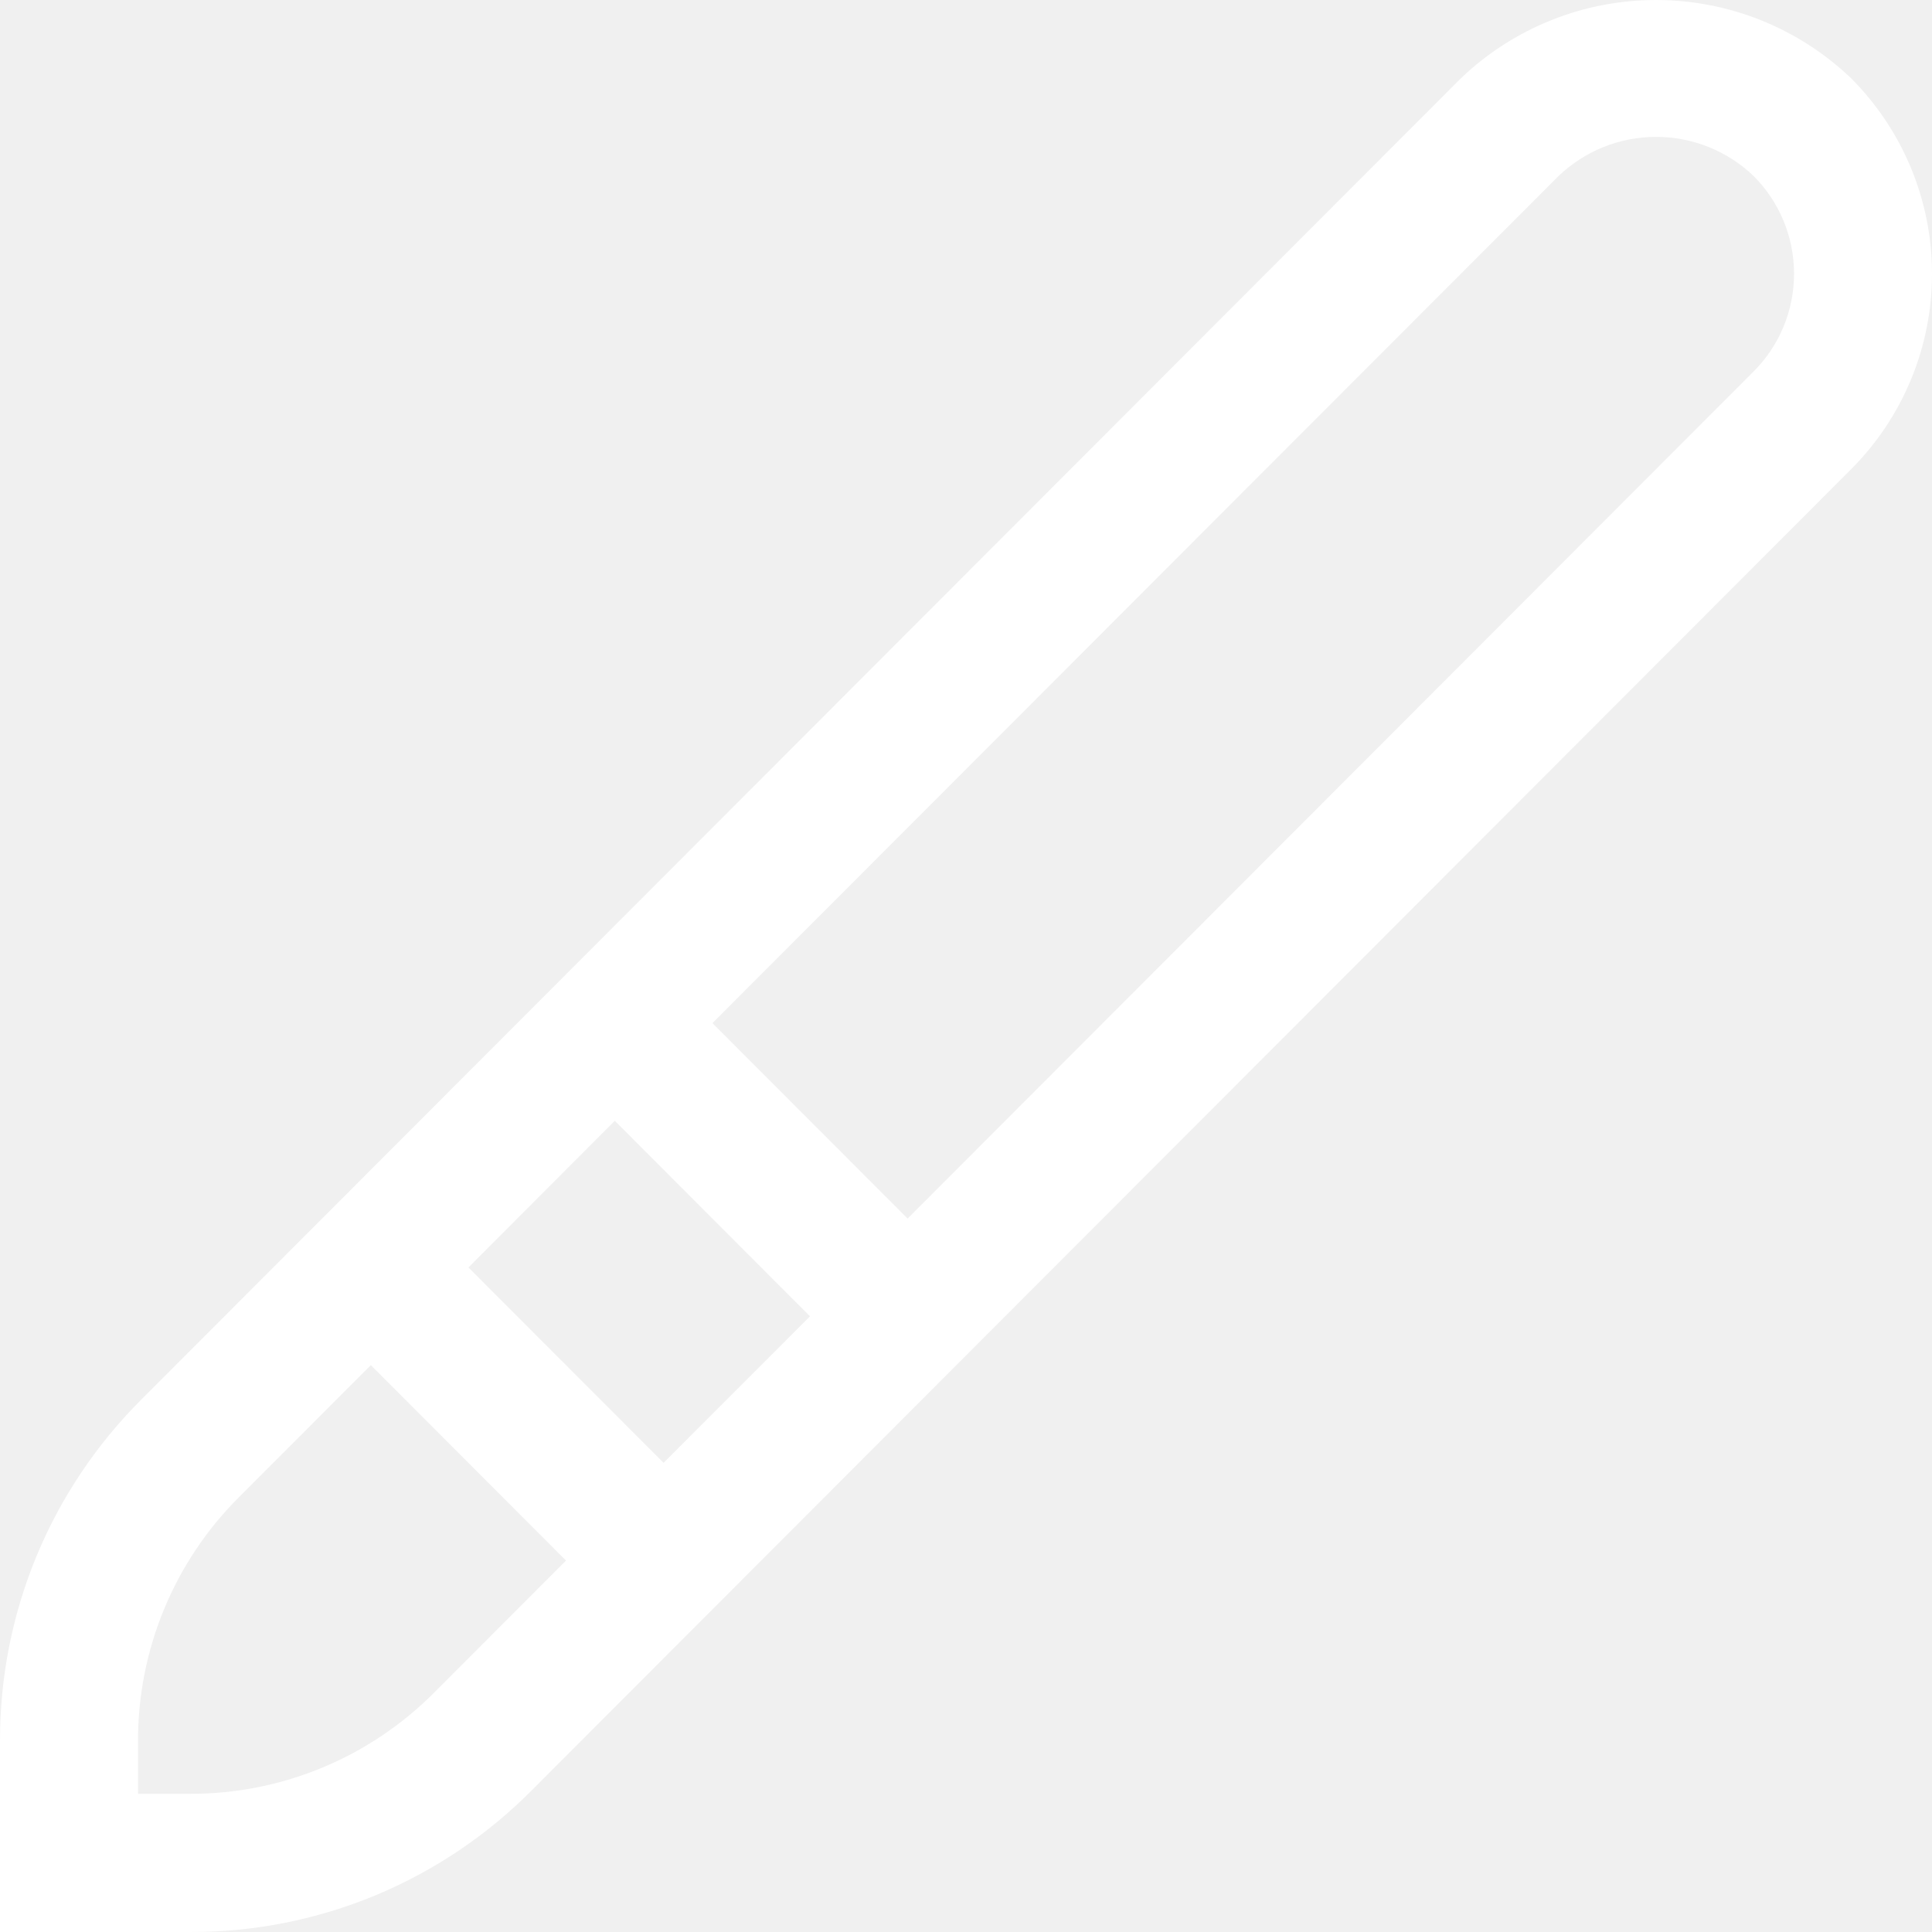
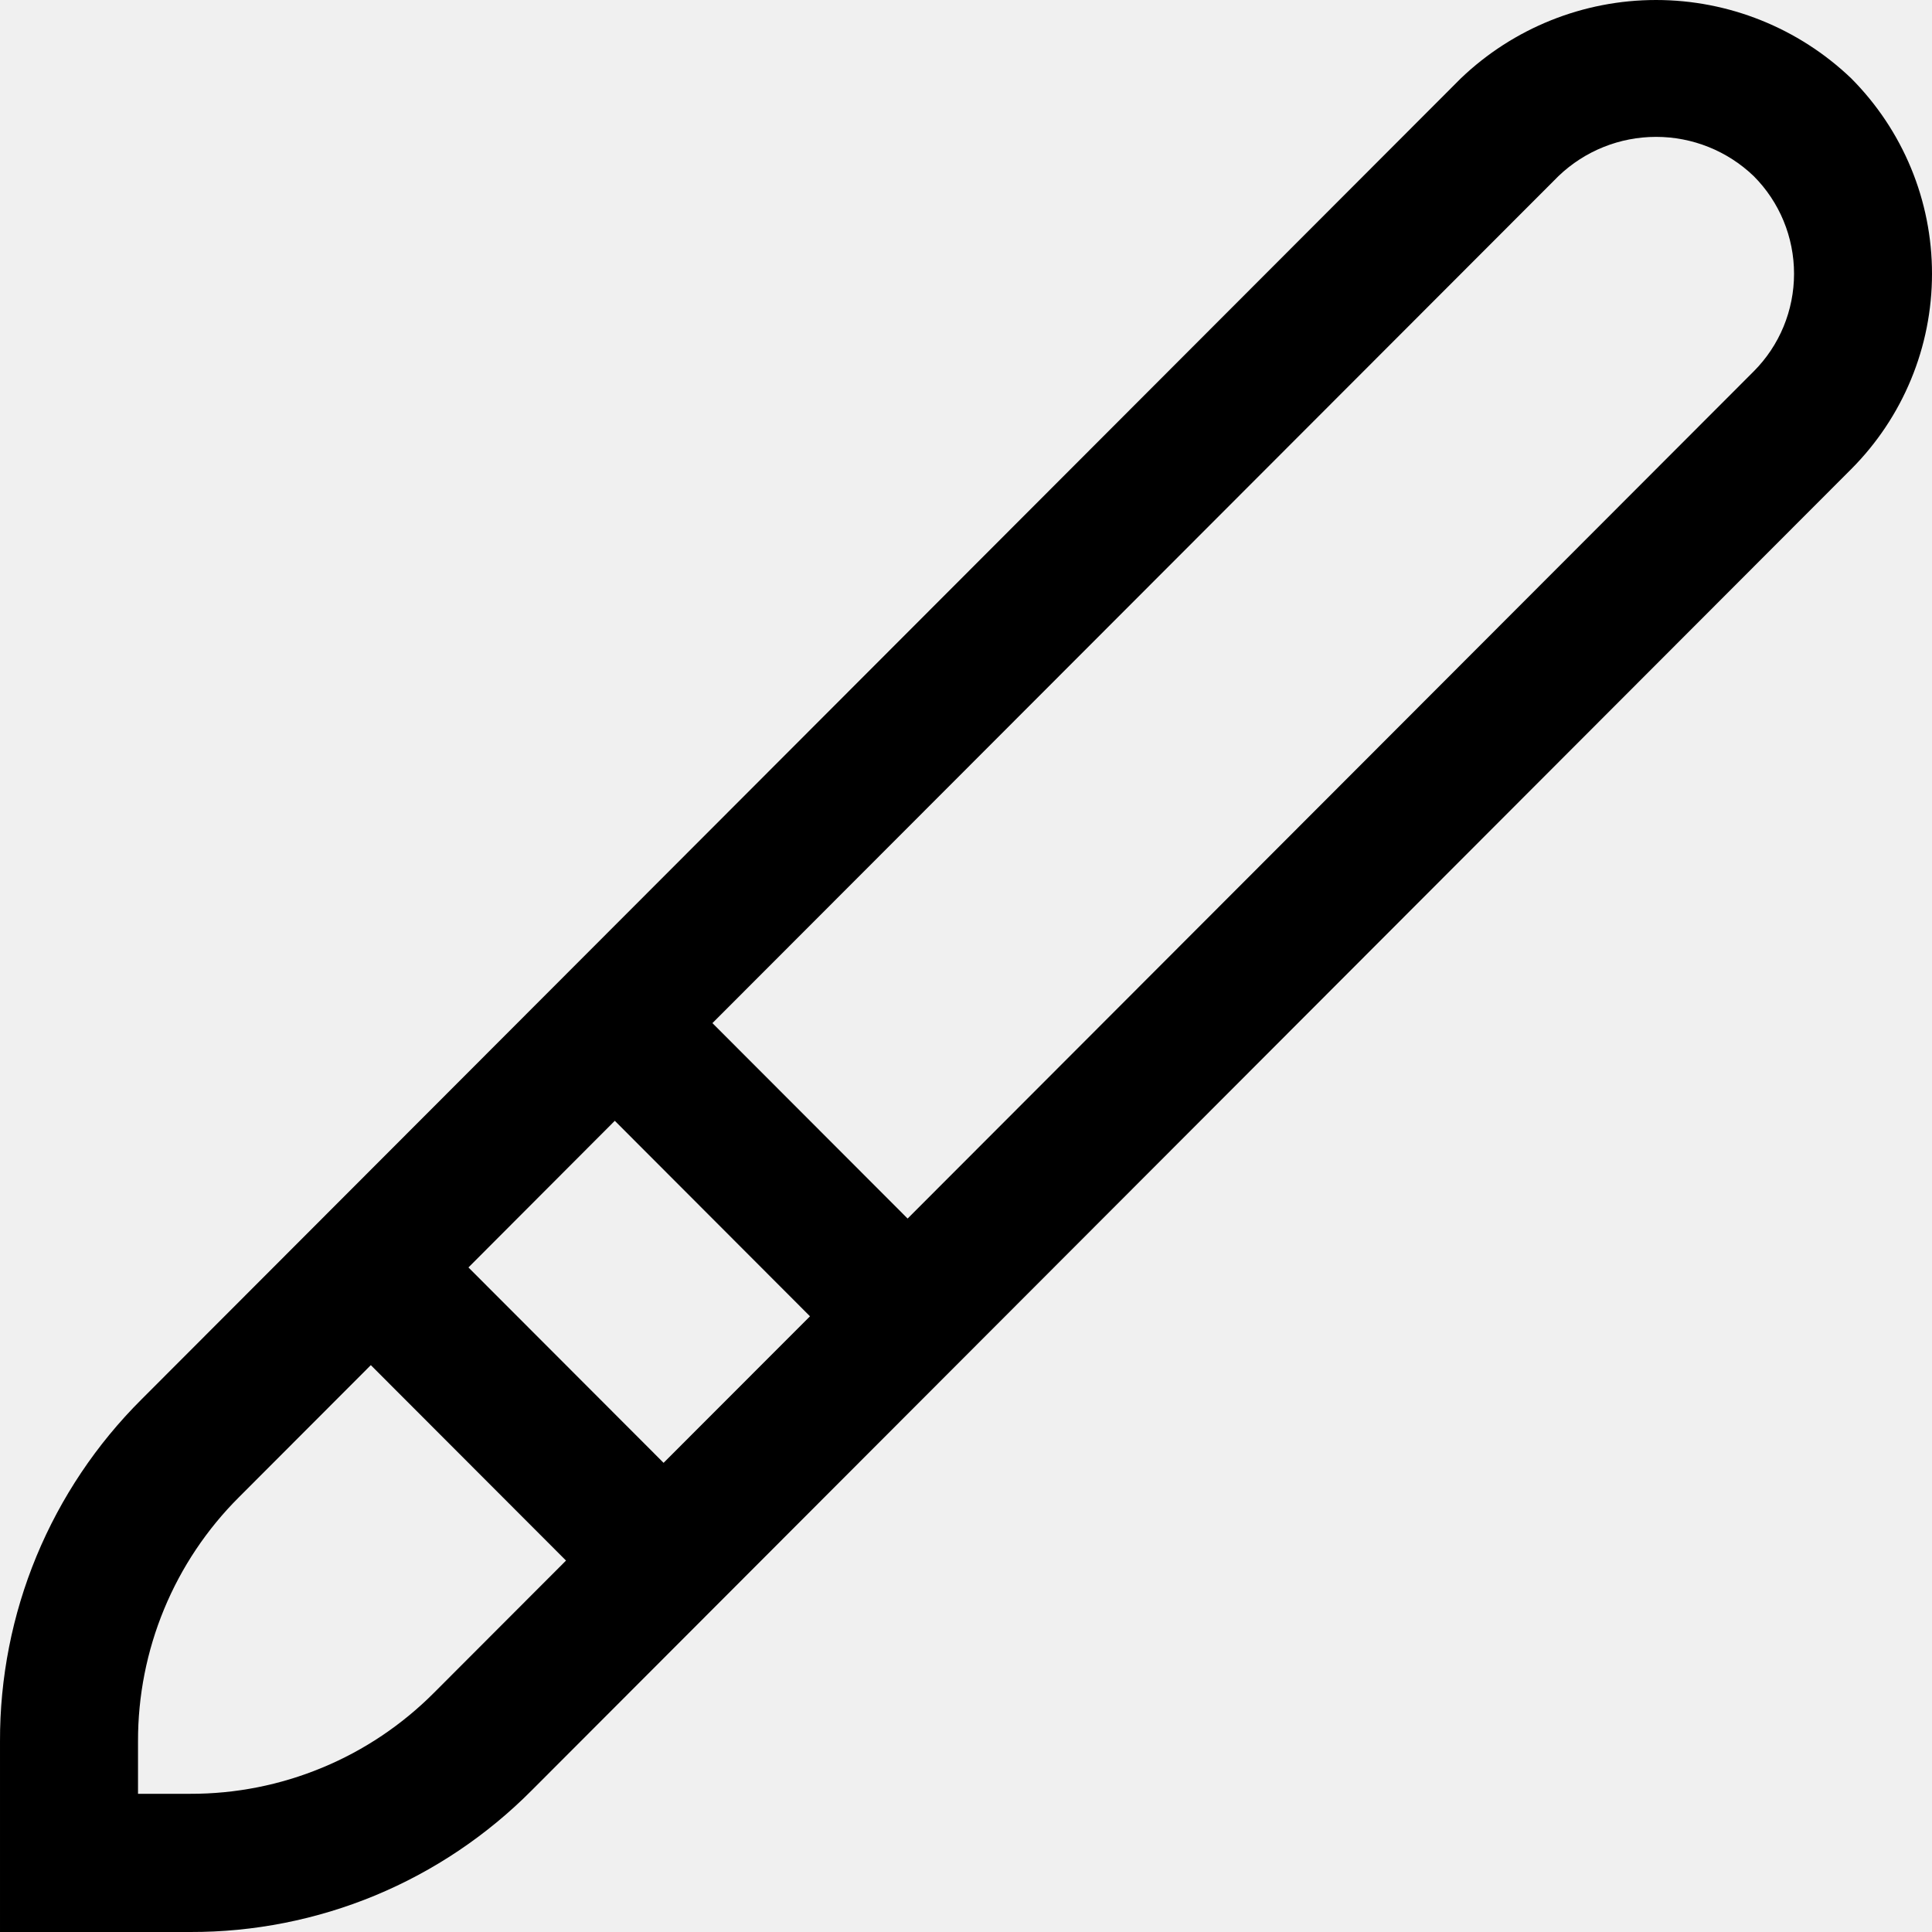
- <svg xmlns="http://www.w3.org/2000/svg" width="32" height="32" viewBox="0 0 32 32" fill="none">
-   <path d="M30.661 1.297C29.79 0.465 28.633 0 27.429 0C26.225 0 25.067 0.465 24.197 1.297L2.343 23.179C1.598 23.921 1.007 24.804 0.604 25.776C0.202 26.748 -0.003 27.791 3.70459e-05 28.844V32H3.15C4.201 32.003 5.242 31.797 6.213 31.395C7.184 30.992 8.066 30.4 8.807 29.654L30.661 7.771C31.085 7.346 31.422 6.842 31.652 6.286C31.882 5.731 32 5.136 32 4.534C32 3.933 31.882 3.338 31.652 2.783C31.422 2.227 31.085 1.723 30.661 1.297ZM10.183 18.564L13.416 21.802L10.991 24.229L7.759 20.993L10.183 18.564ZM7.19 28.036C6.66 28.568 6.031 28.991 5.337 29.278C4.644 29.566 3.9 29.713 3.15 29.711H2.286V28.843C2.284 28.091 2.431 27.346 2.718 26.652C3.005 25.958 3.427 25.327 3.959 24.797L6.142 22.611L9.375 25.848L7.19 28.036ZM29.046 6.152L15.033 20.183L11.8 16.946L25.814 2.916C26.249 2.499 26.828 2.267 27.43 2.267C28.032 2.267 28.611 2.499 29.046 2.916C29.475 3.345 29.715 3.927 29.715 4.534C29.715 5.141 29.475 5.723 29.046 6.152Z" fill="white" />
+ <svg xmlns="http://www.w3.org/2000/svg" viewBox="0 0 32 32">
+   <path d="M30.661 1.297C29.79 0.465 28.633 0 27.429 0C26.225 0 25.067 0.465 24.197 1.297L2.343 23.179C1.598 23.921 1.007 24.804 0.604 25.776C0.202 26.748 -0.003 27.791 3.70459e-05 28.844V32H3.15C4.201 32.003 5.242 31.797 6.213 31.395C7.184 30.992 8.066 30.4 8.807 29.654L30.661 7.771C31.085 7.346 31.422 6.842 31.652 6.286C31.882 5.731 32 5.136 32 4.534C32 3.933 31.882 3.338 31.652 2.783C31.422 2.227 31.085 1.723 30.661 1.297ZM10.183 18.564L13.416 21.802L10.991 24.229L7.759 20.993L10.183 18.564ZM7.19 28.036C6.66 28.568 6.031 28.991 5.337 29.278C4.644 29.566 3.9 29.713 3.15 29.711H2.286V28.843C2.284 28.091 2.431 27.346 2.718 26.652C3.005 25.958 3.427 25.327 3.959 24.797L6.142 22.611L9.375 25.848L7.19 28.036ZM29.046 6.152L15.033 20.183L11.8 16.946L25.814 2.916C26.249 2.499 26.828 2.267 27.43 2.267C28.032 2.267 28.611 2.499 29.046 2.916C29.475 3.345 29.715 3.927 29.715 4.534C29.715 5.141 29.475 5.723 29.046 6.152Z" />
</svg>
